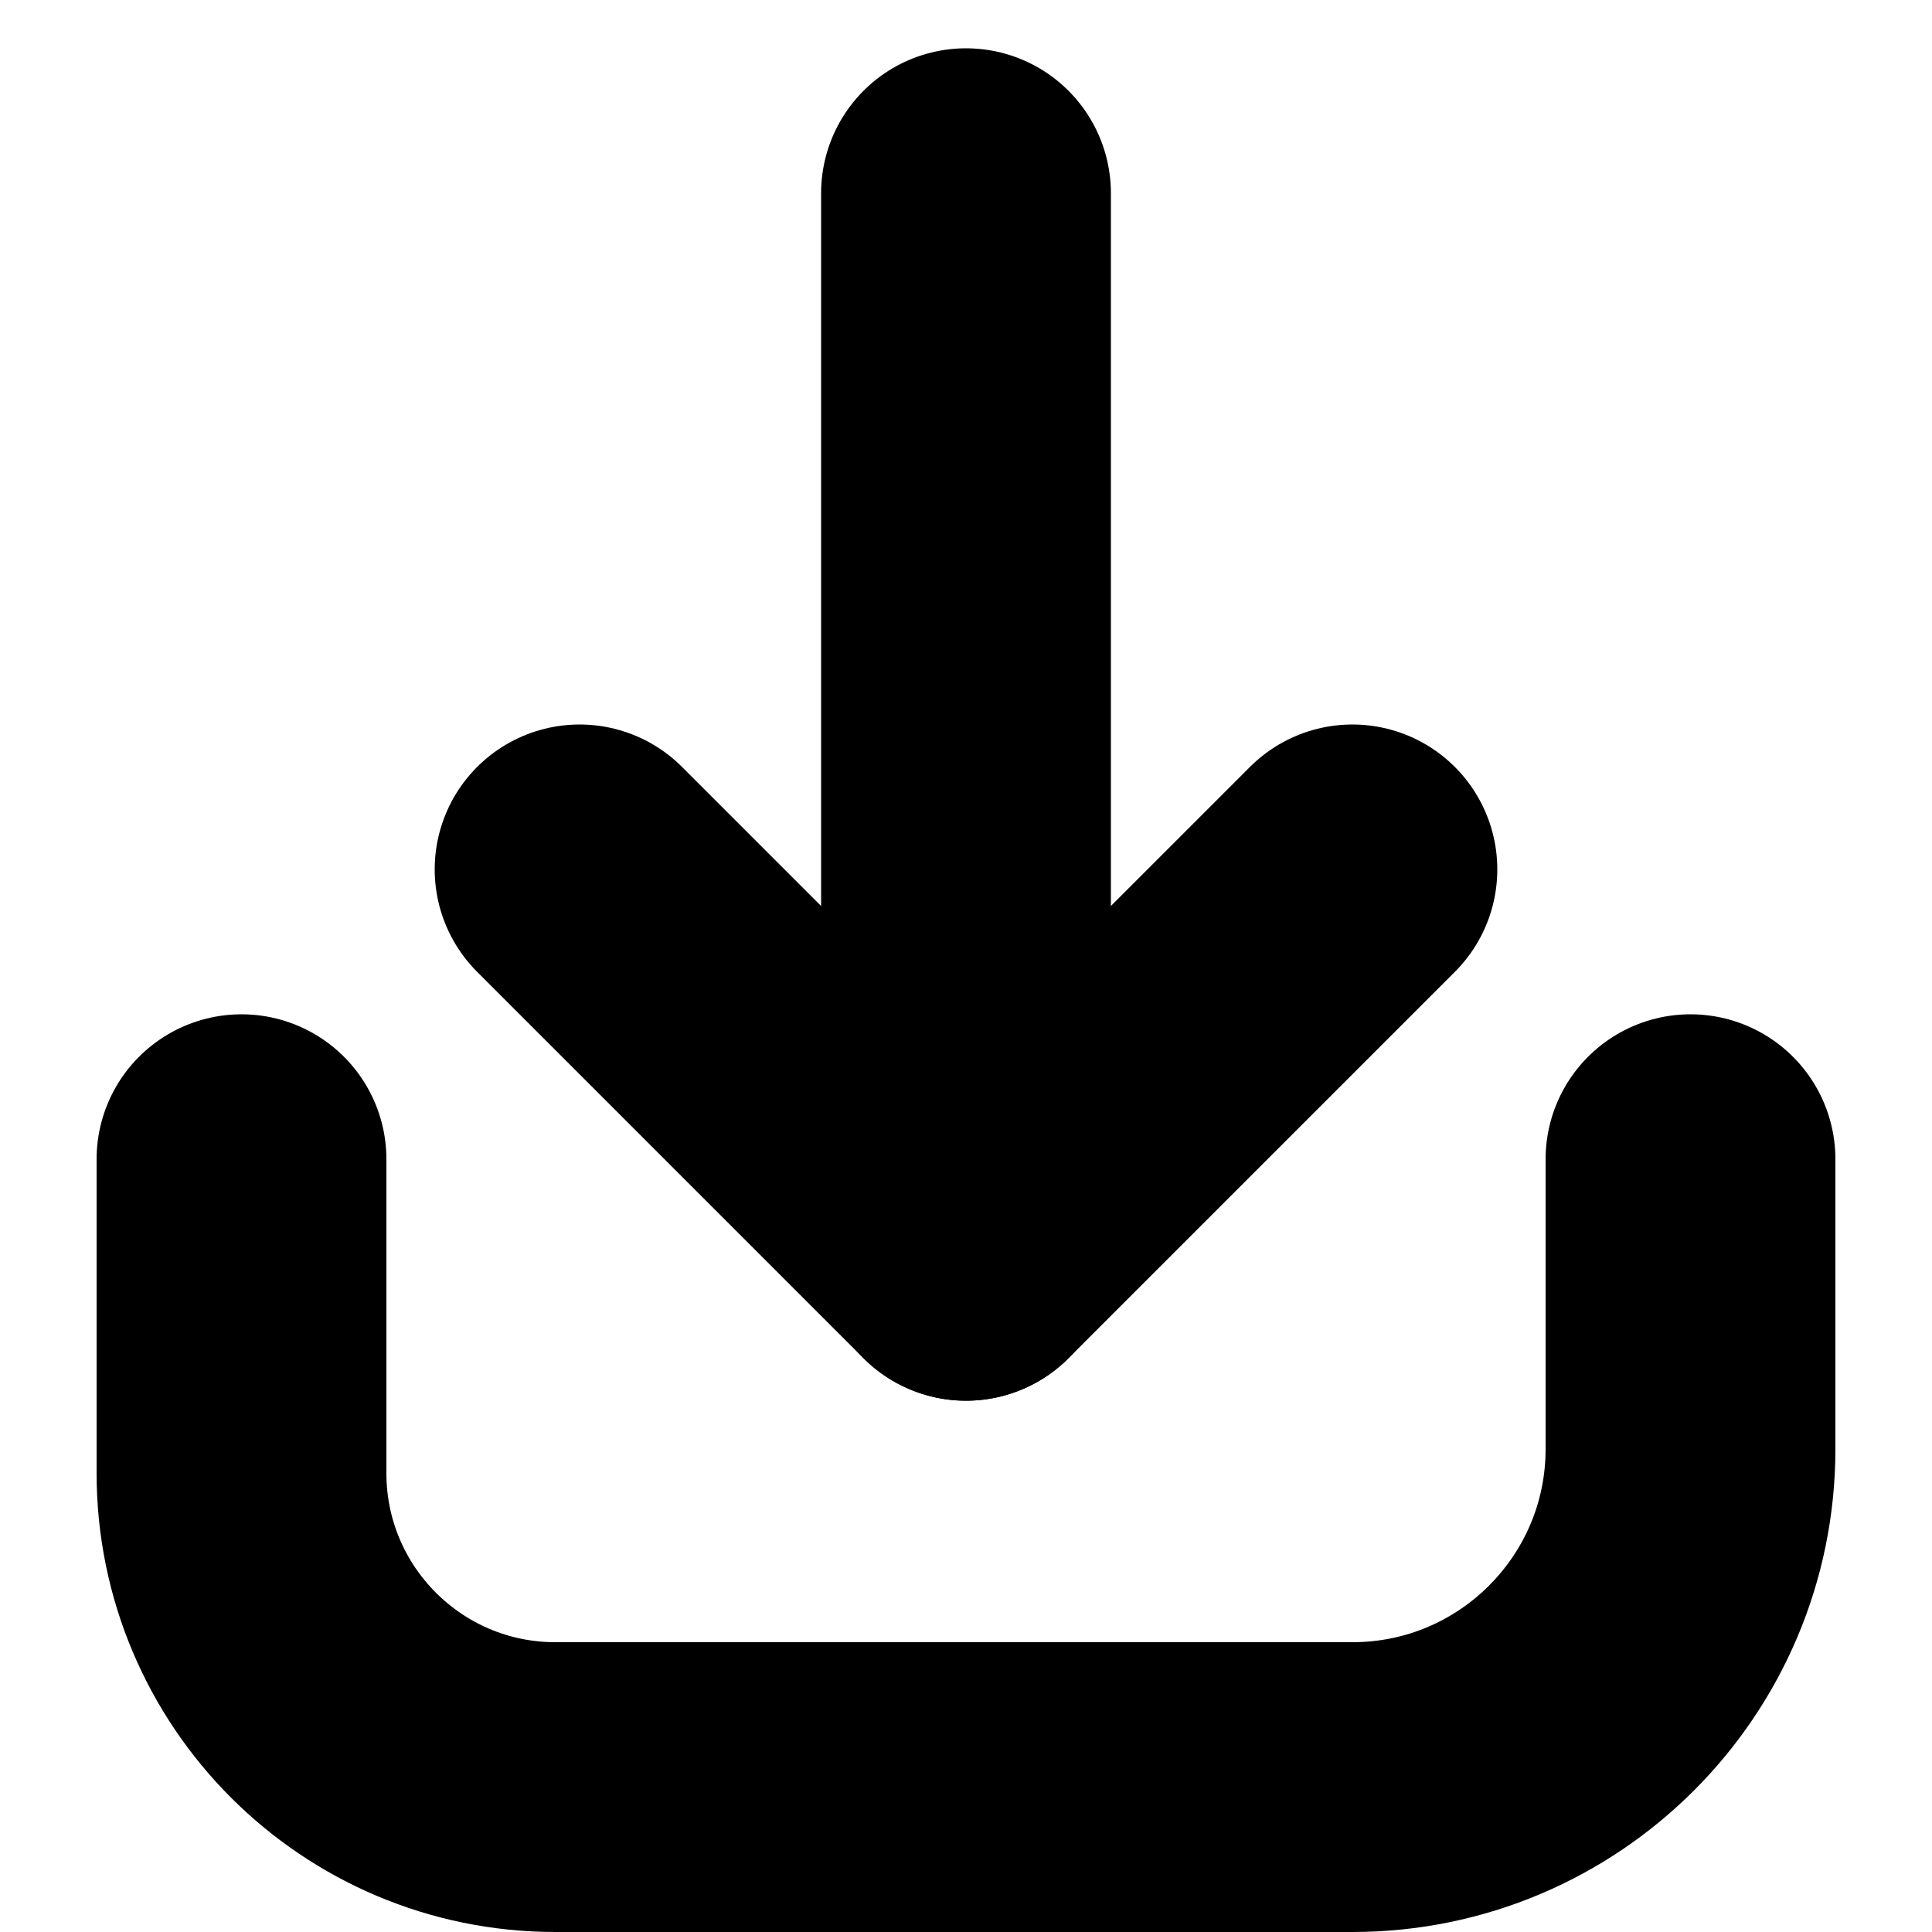
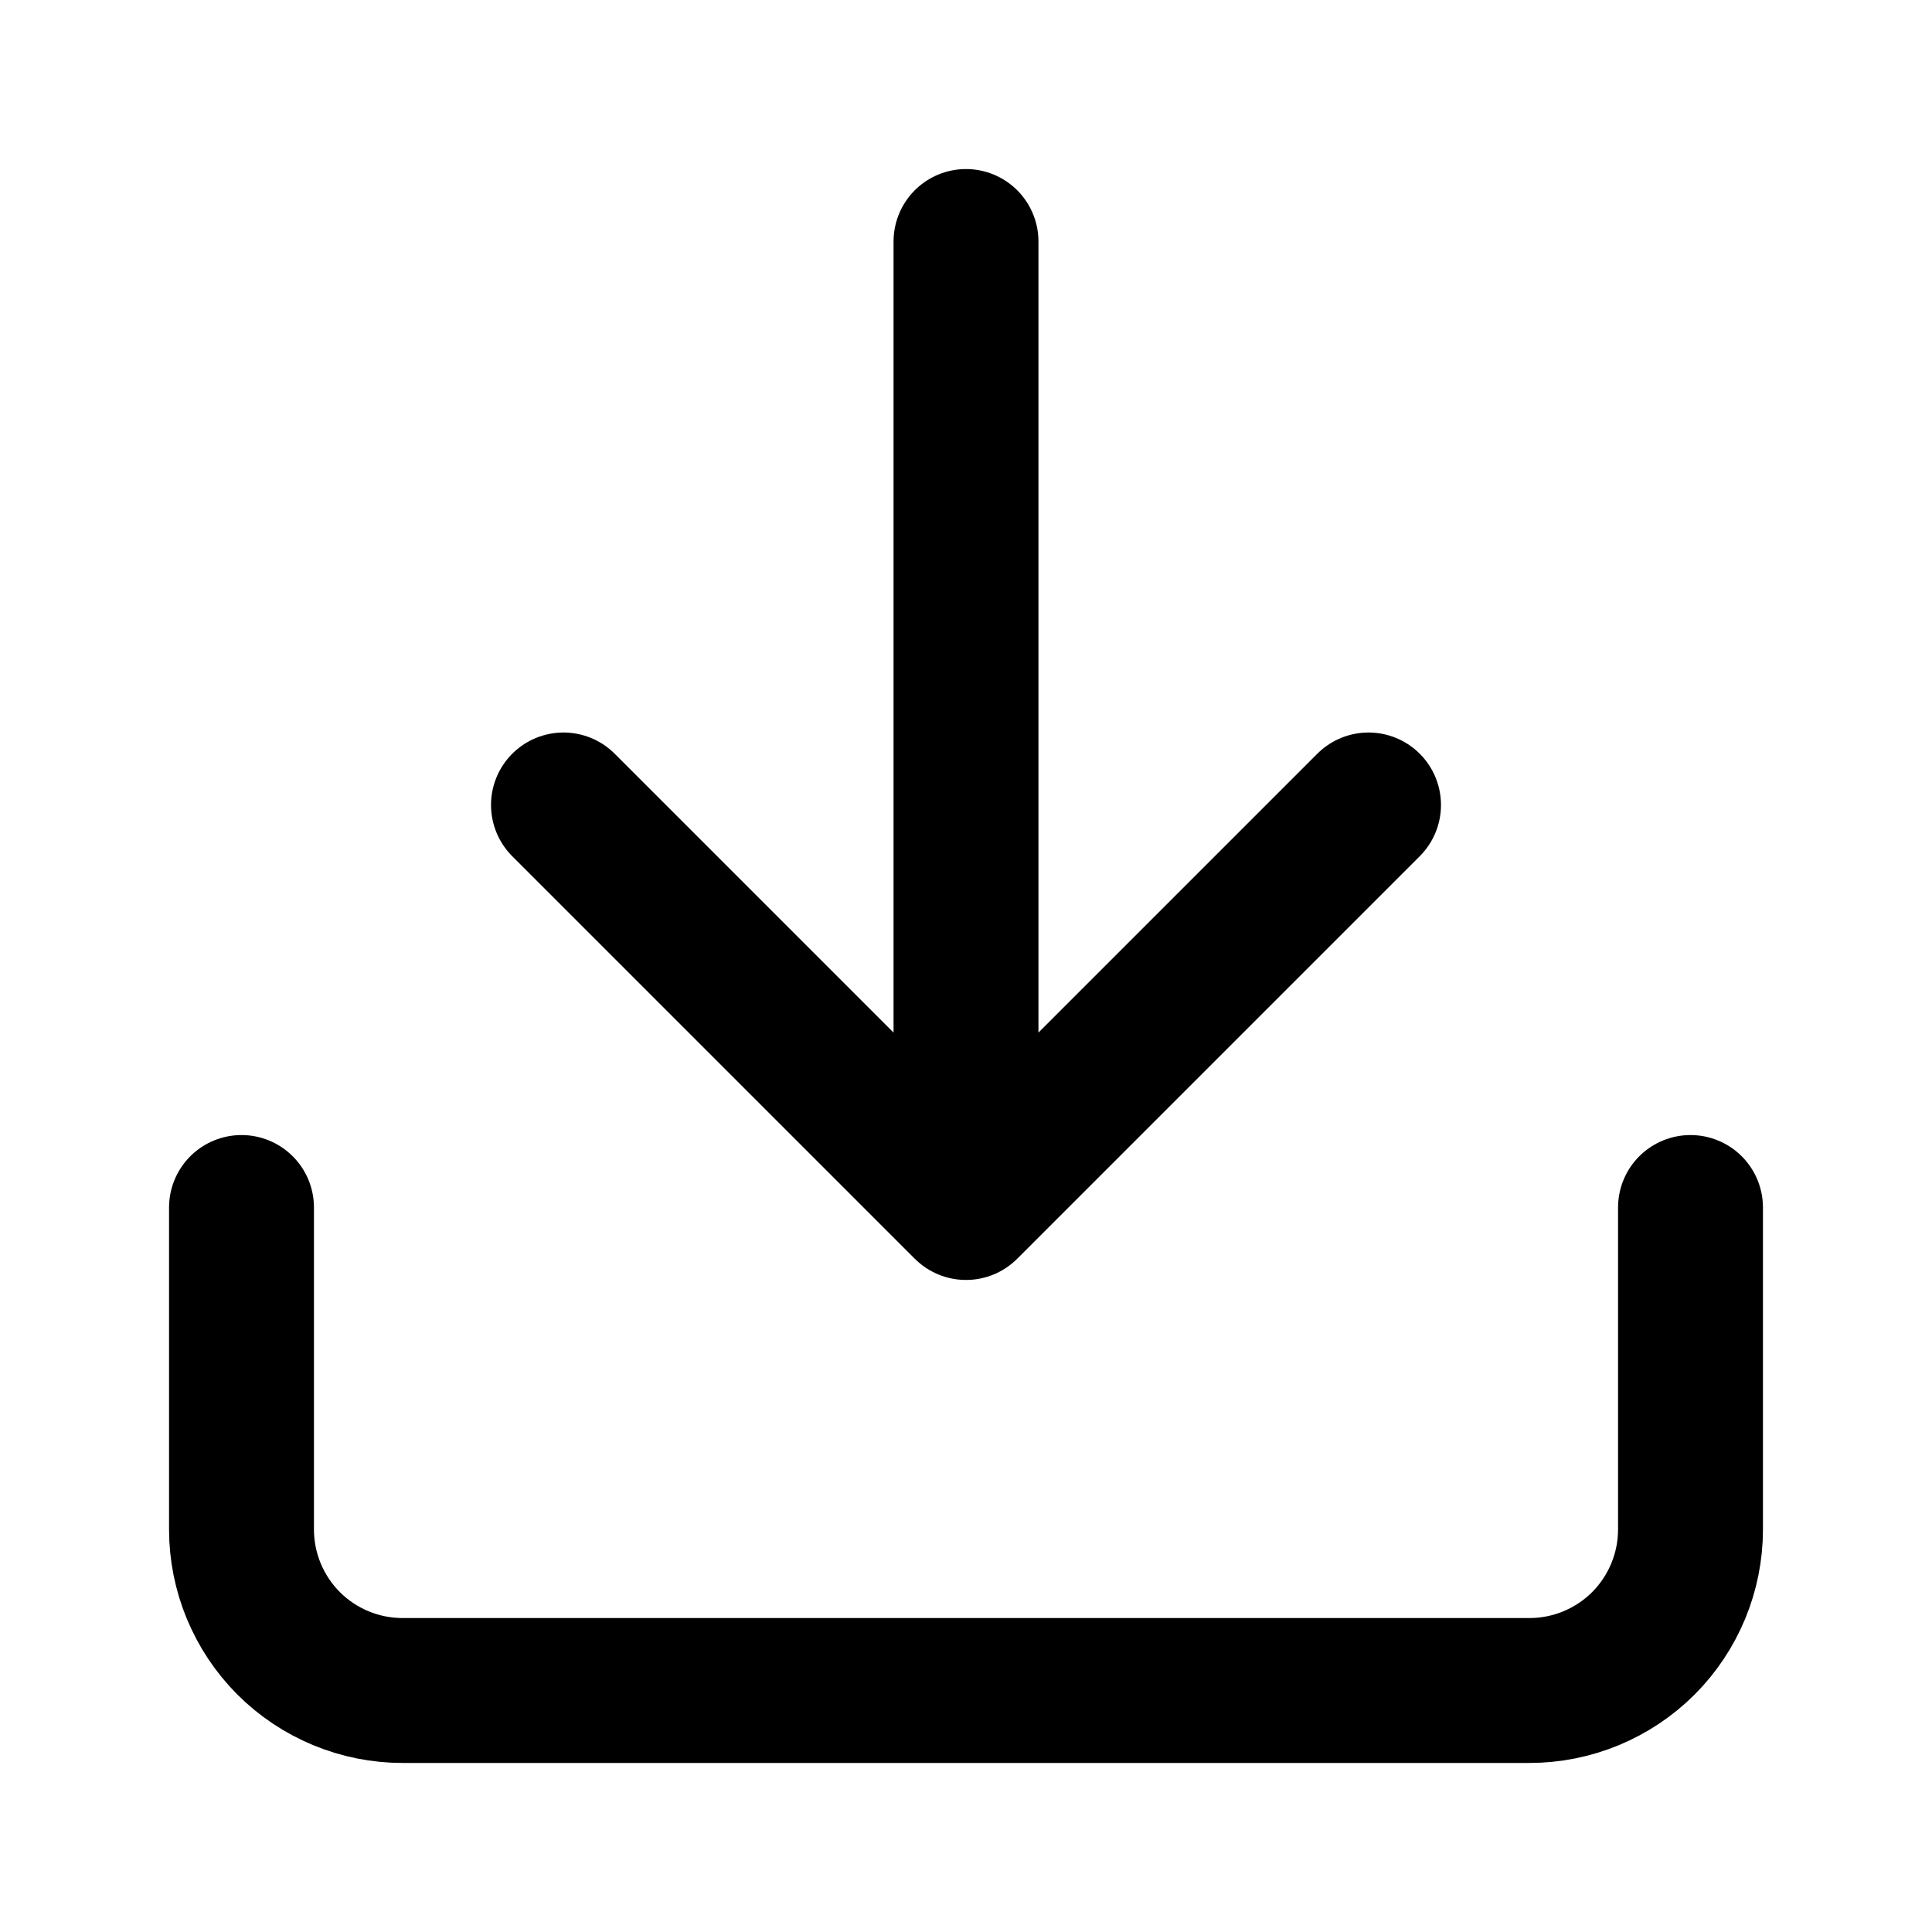
<svg xmlns="http://www.w3.org/2000/svg" width="20" height="20" viewBox="0 0 20 20" fill="none">
-   <path d="M6 9L10 13L14 9" stroke="currentColor" stroke-width="3" stroke-miterlimit="10" stroke-linecap="round" stroke-linejoin="round" />
-   <path d="M10 2V13" stroke="currentColor" stroke-width="3" stroke-miterlimit="10" stroke-linecap="round" stroke-linejoin="round" />
-   <path d="M2.5 12V15.25V15.25C2.5 17.045 3.955 18.5 5.75 18.5H14C15.933 18.5 17.5 16.933 17.5 15V15V12" stroke="currentColor" stroke-width="3" stroke-linecap="round" stroke-linejoin="round" />
+   <path d="M17.5 12.5V15.833C17.5 16.275 17.324 16.699 17.012 17.012C16.699 17.324 16.275 17.5 15.833 17.5H4.167C3.725 17.5 3.301 17.324 2.988 17.012C2.676 16.699 2.5 16.275 2.5 15.833V12.5M5.833 8.333L10 12.5M10 12.5L14.167 8.333M10 12.5V2.5" stroke="currentColor" stroke-width="1.5" stroke-linecap="round" stroke-linejoin="round" />
</svg>
